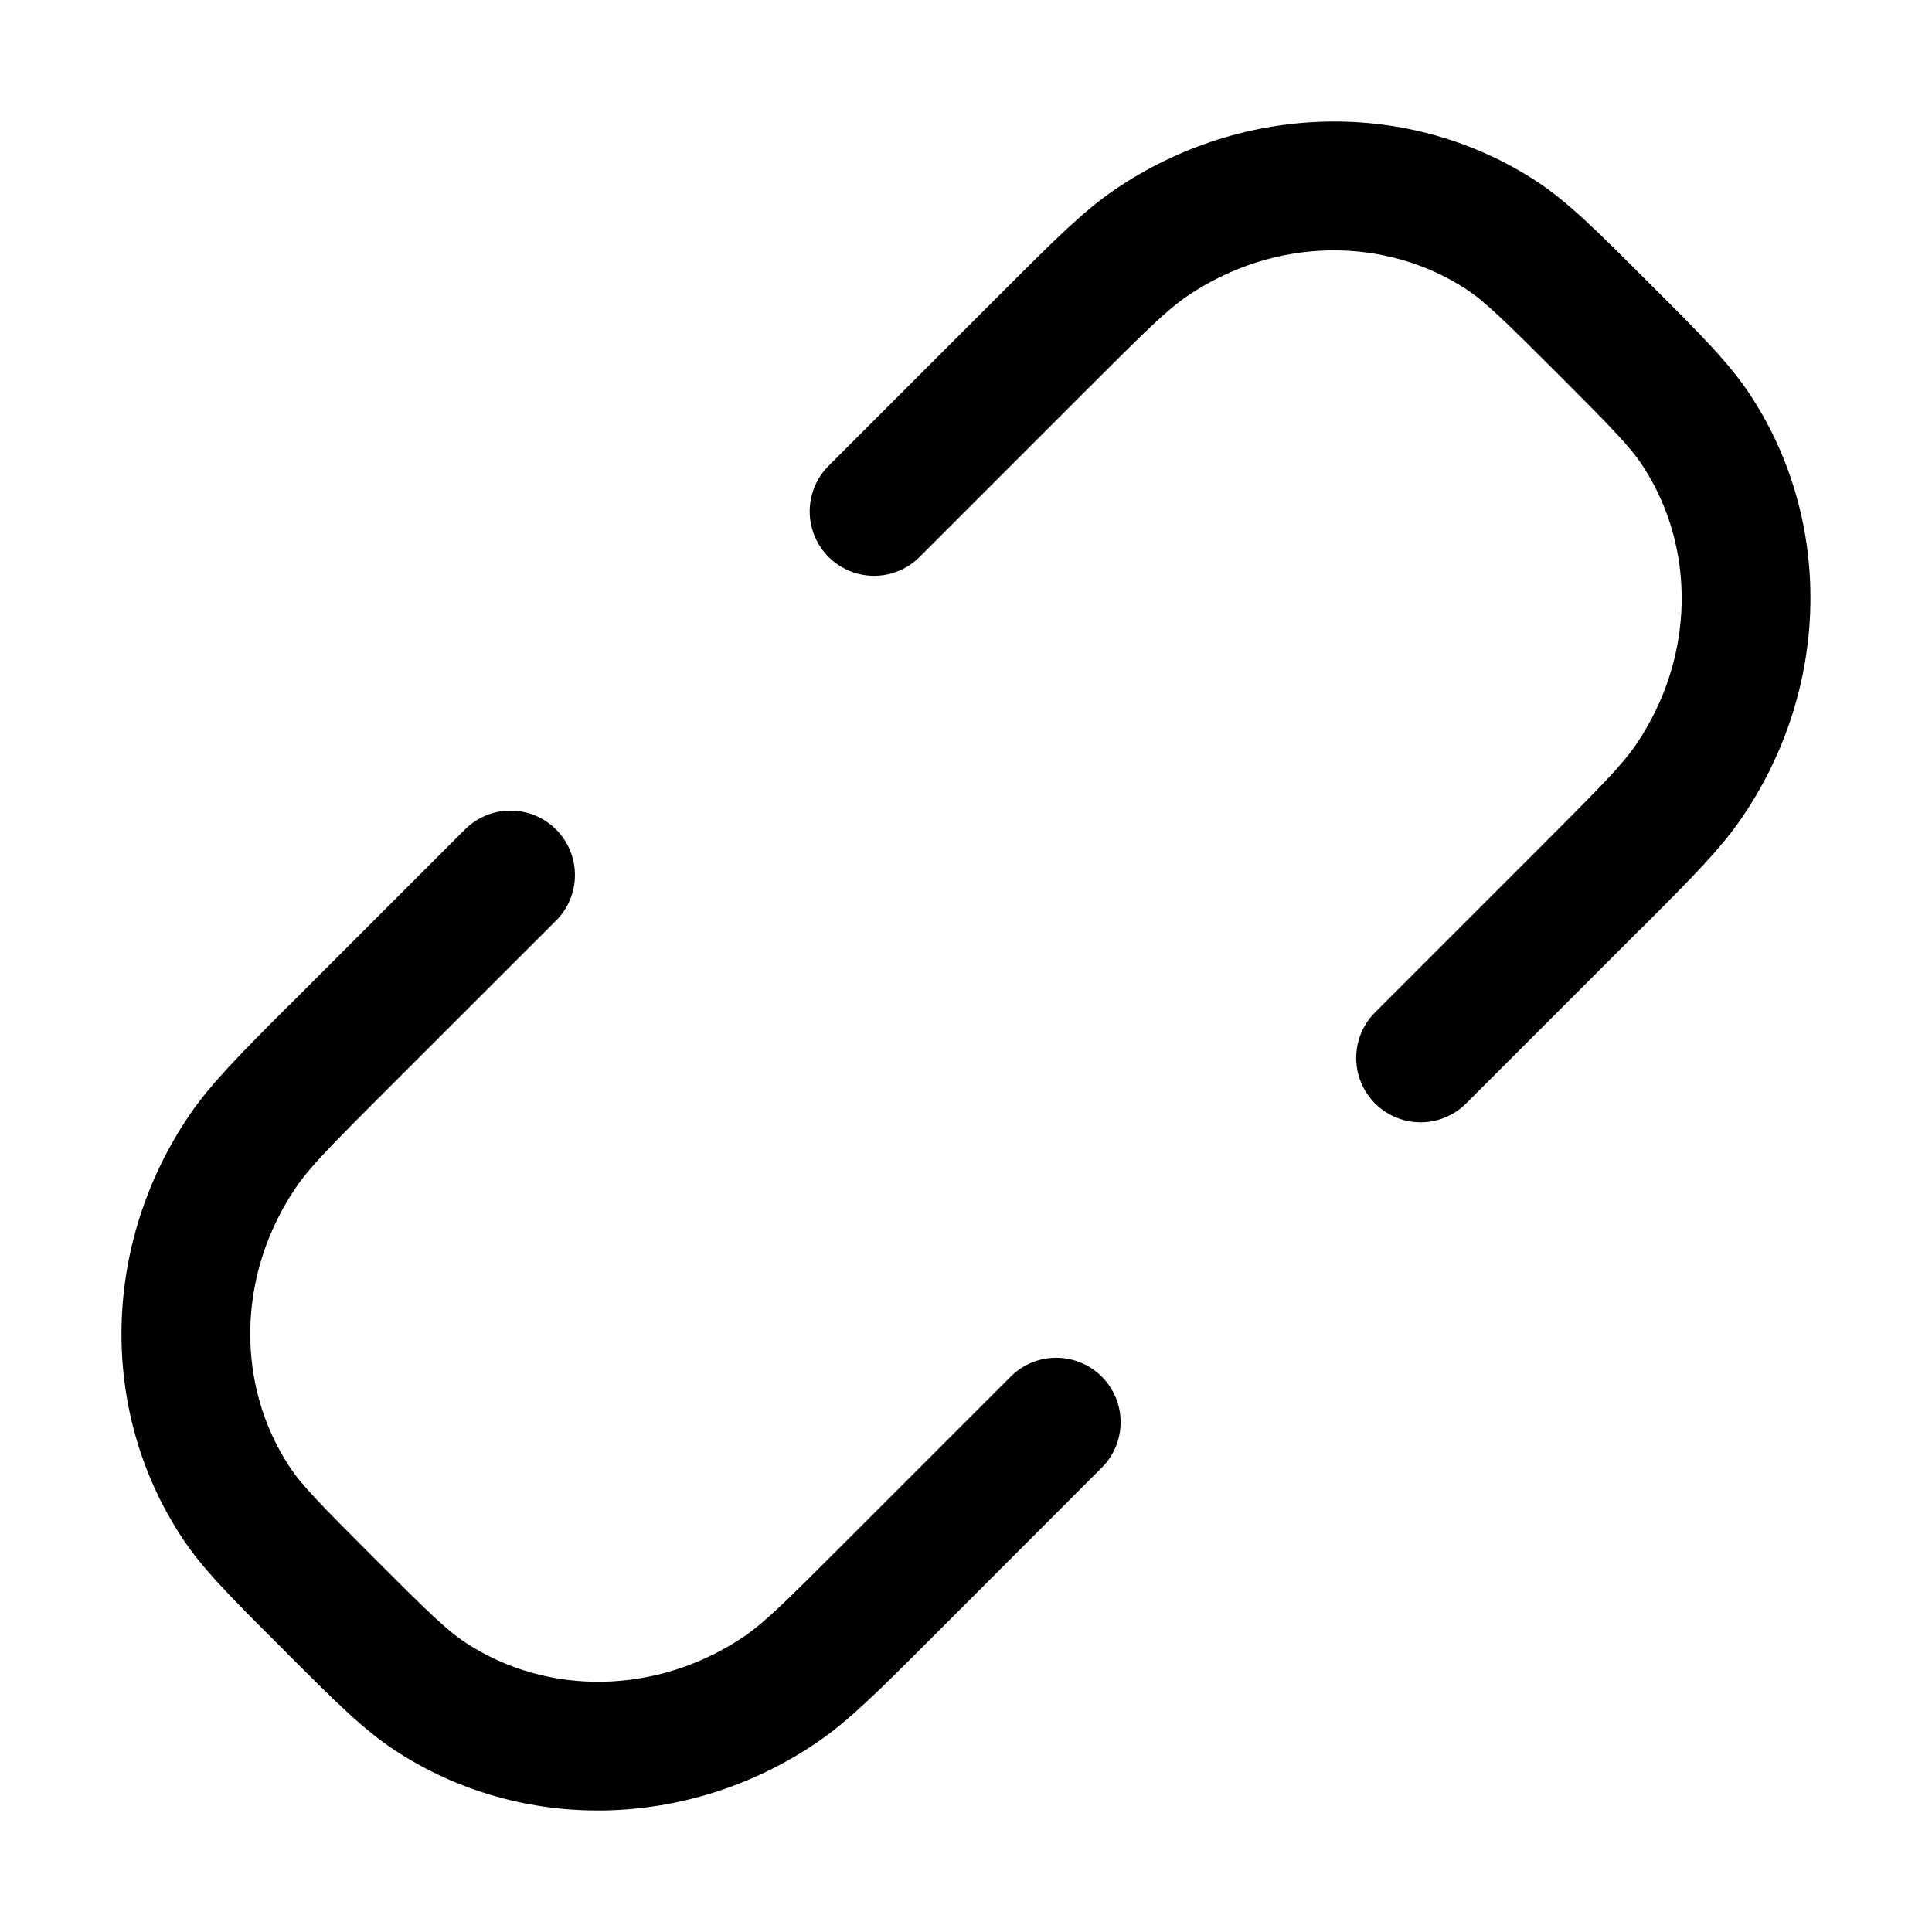
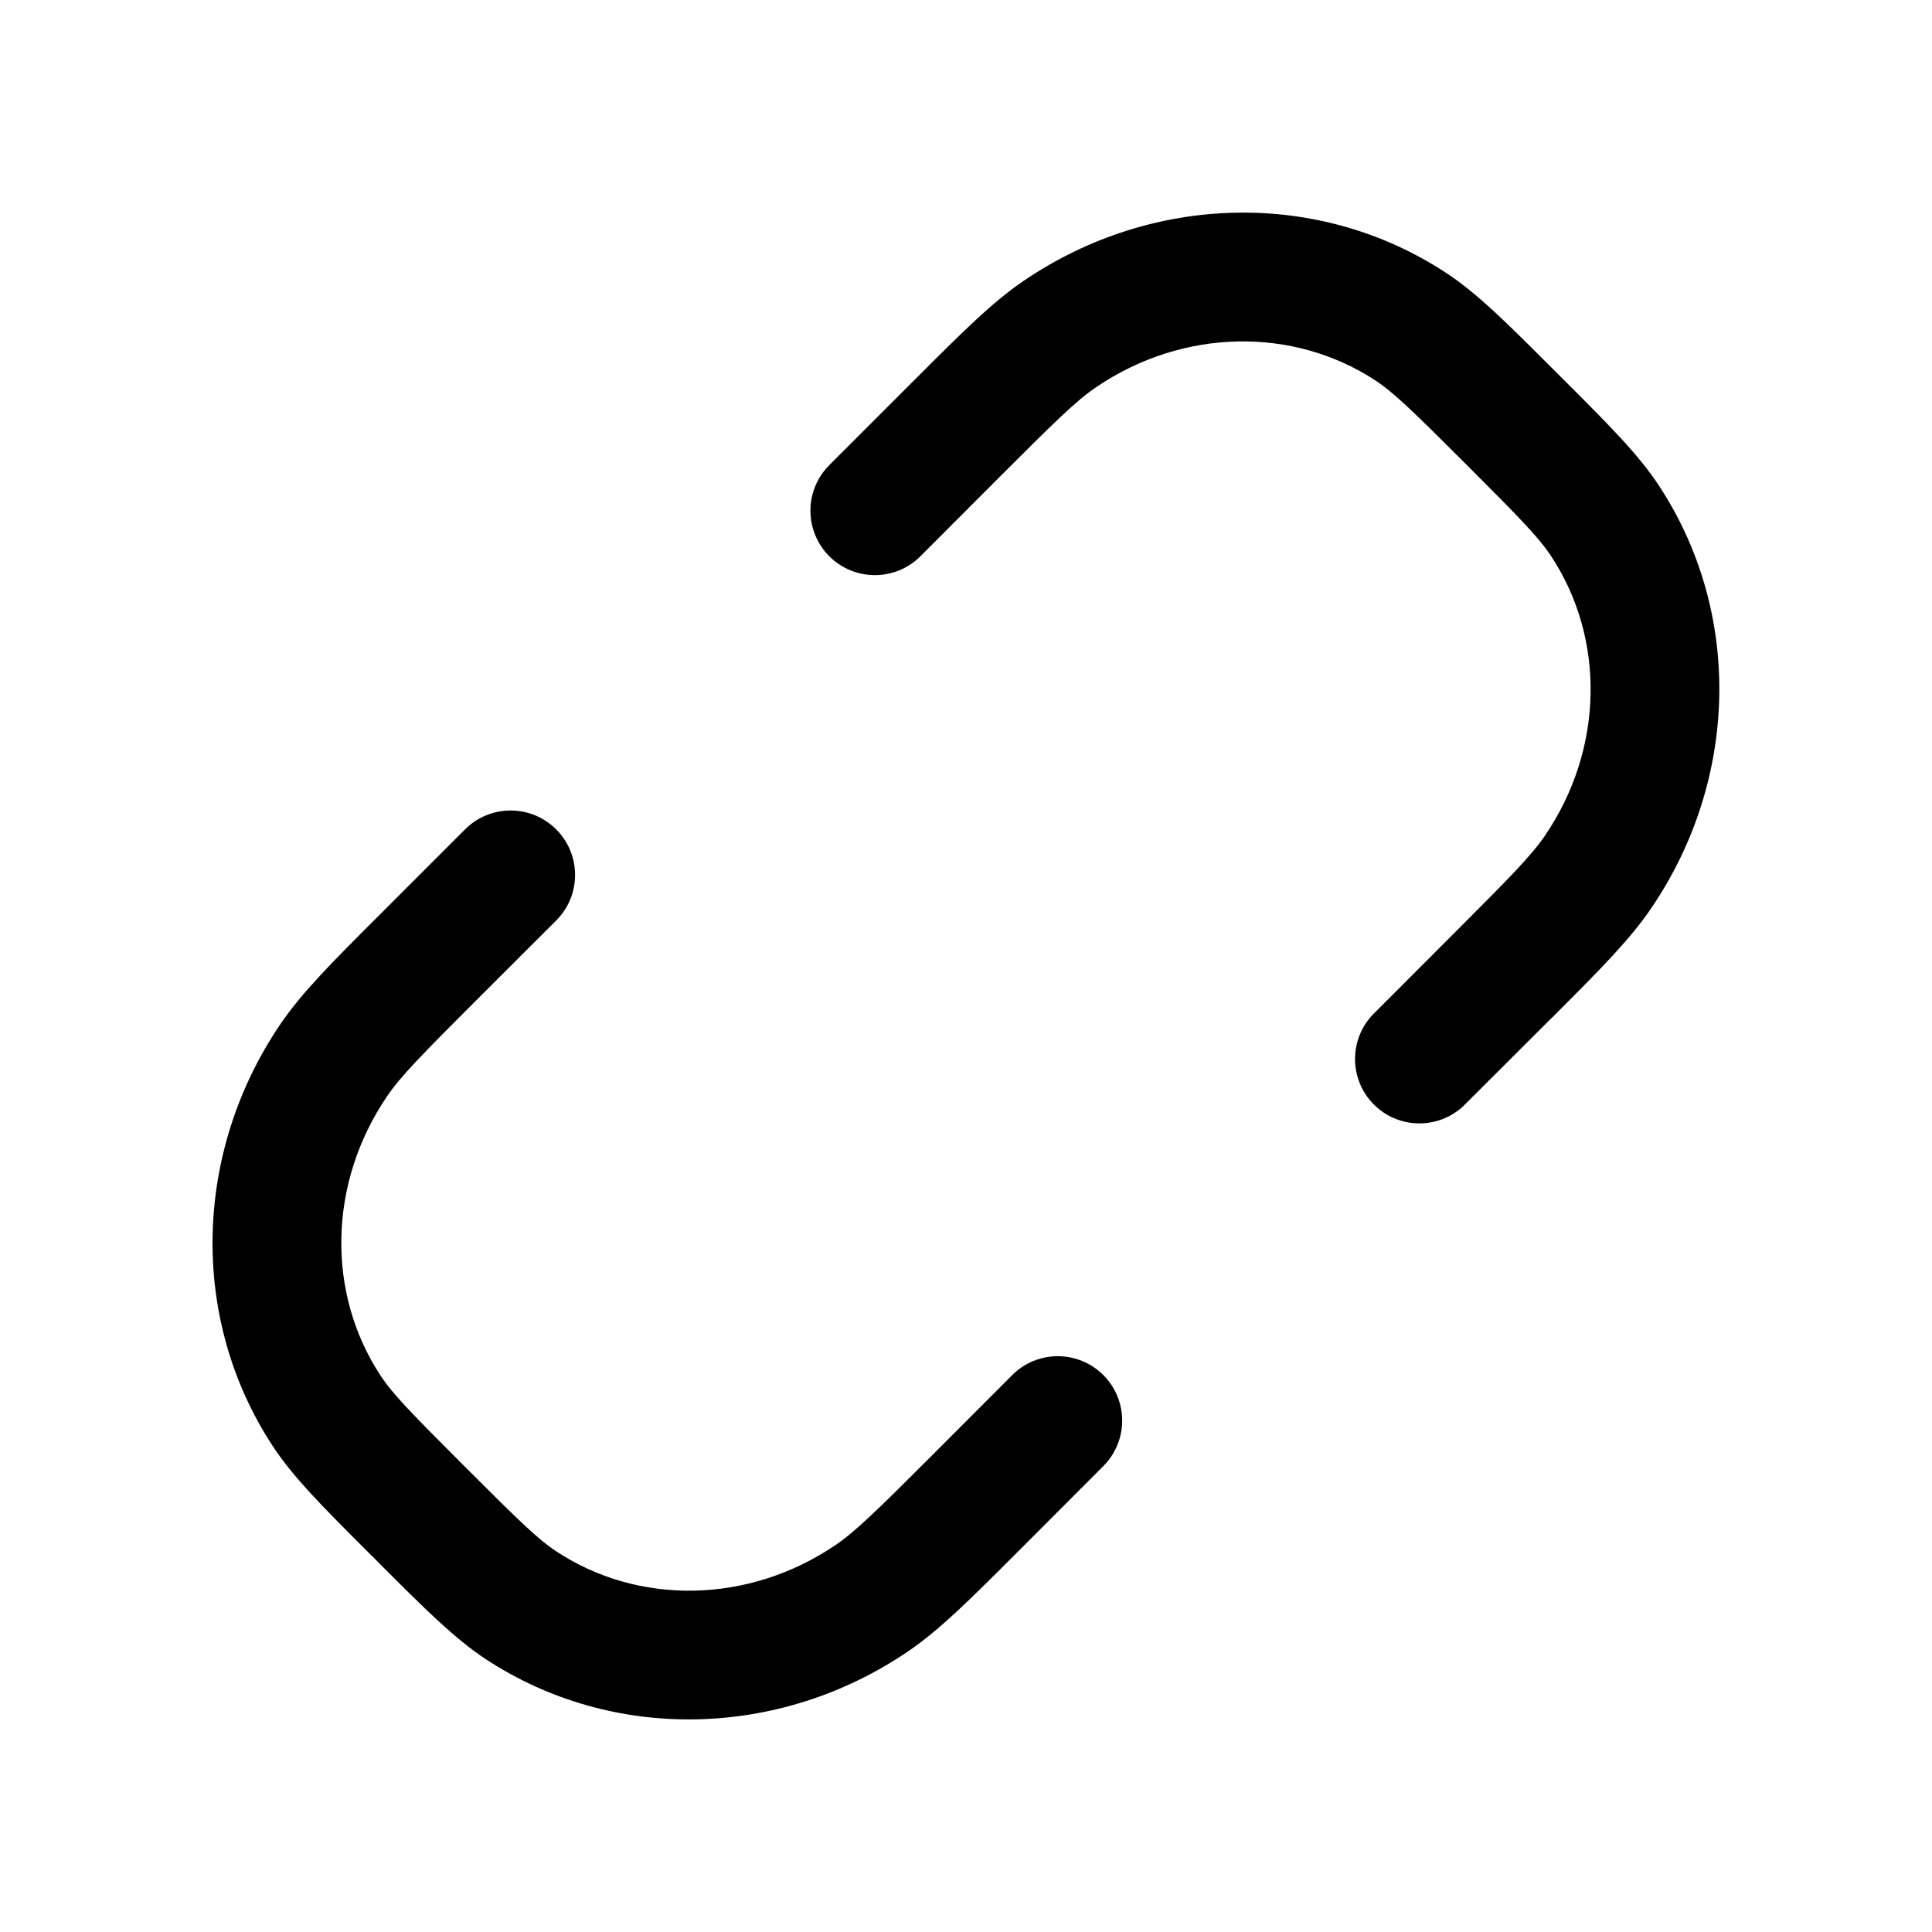
<svg xmlns="http://www.w3.org/2000/svg" width="15" height="15" fill="none">
-   <path fill-rule="evenodd" clip-rule="evenodd" d="M2.242 7.808l.043-.043L3.61 6.44a.5.5 0 11.707.708L2.992 8.472c-.427.427-.59.593-.694.747-.46.677-.469 1.532-.051 2.167.094.144.245.298.657.71.411.412.566.563.71.657.635.418 1.49.409 2.167-.05.154-.106.32-.268.746-.695l1.326-1.326a.5.5 0 01.707.707l-1.325 1.326-.043.043c-.37.37-.606.606-.85.771-.993.675-2.287.71-3.277.06-.242-.158-.473-.39-.824-.74l-.045-.046-.044-.044c-.352-.351-.583-.582-.741-.824-.65-.99-.616-2.284.06-3.278.165-.243.401-.48.77-.849zm6.977-5.51c-.155.105-.32.267-.747.694L7.146 4.318a.5.5 0 11-.707-.707l1.326-1.326.043-.043c.37-.37.606-.606.849-.771.994-.675 2.288-.71 3.278-.06.241.159.472.39.823.741a91.54 91.54 0 01.09.09c.351.35.582.582.74.823.651.99.616 2.284-.06 3.278-.164.243-.4.48-.77.85l-.043.042-1.326 1.326a.5.5 0 11-.707-.707l1.326-1.326c.427-.427.589-.593.694-.747.46-.676.468-1.531.05-2.167-.094-.144-.244-.298-.656-.71-.412-.412-.566-.562-.71-.657-.636-.417-1.49-.408-2.167.051z" fill="currentColor" />
+   <path fill-rule="evenodd" clip-rule="evenodd" d="M2.949 7.101l.043-.043.619-.619a.5.5 0 11.707.708l-.619.618c-.427.427-.59.593-.694.747-.46.676-.469 1.532-.051 2.167.094.144.245.298.657.71.412.412.566.563.71.657.635.418 1.49.409 2.167-.051.154-.105.32-.267.747-.694l.618-.619a.5.5 0 11.707.707l-.618.619-.043.043c-.37.37-.606.606-.85.771-.993.675-2.287.71-3.277.06-.241-.159-.473-.39-.824-.741l-.044-.045-.045-.044c-.352-.352-.583-.583-.741-.824-.65-.99-.616-2.284.06-3.278.165-.243.401-.48.771-.849zm5.563-4.096c-.155.105-.32.267-.747.694l-.619.62a.5.5 0 01-.707-.708l.619-.619.043-.043c.37-.37.606-.606.849-.77.994-.676 2.288-.711 3.278-.06.241.158.472.389.823.74a14.487 14.487 0 01.09.09c.351.35.582.582.74.823.65.99.616 2.284-.06 3.278-.164.243-.4.48-.77.85-.015.013-.029.028-.043.042l-.62.619a.5.5 0 11-.706-.707l.618-.619c.427-.427.59-.593.695-.747.46-.676.468-1.531.05-2.167-.094-.144-.244-.298-.656-.71-.412-.412-.566-.562-.71-.657-.636-.417-1.49-.408-2.167.051z" fill="currentColor" />
</svg>
